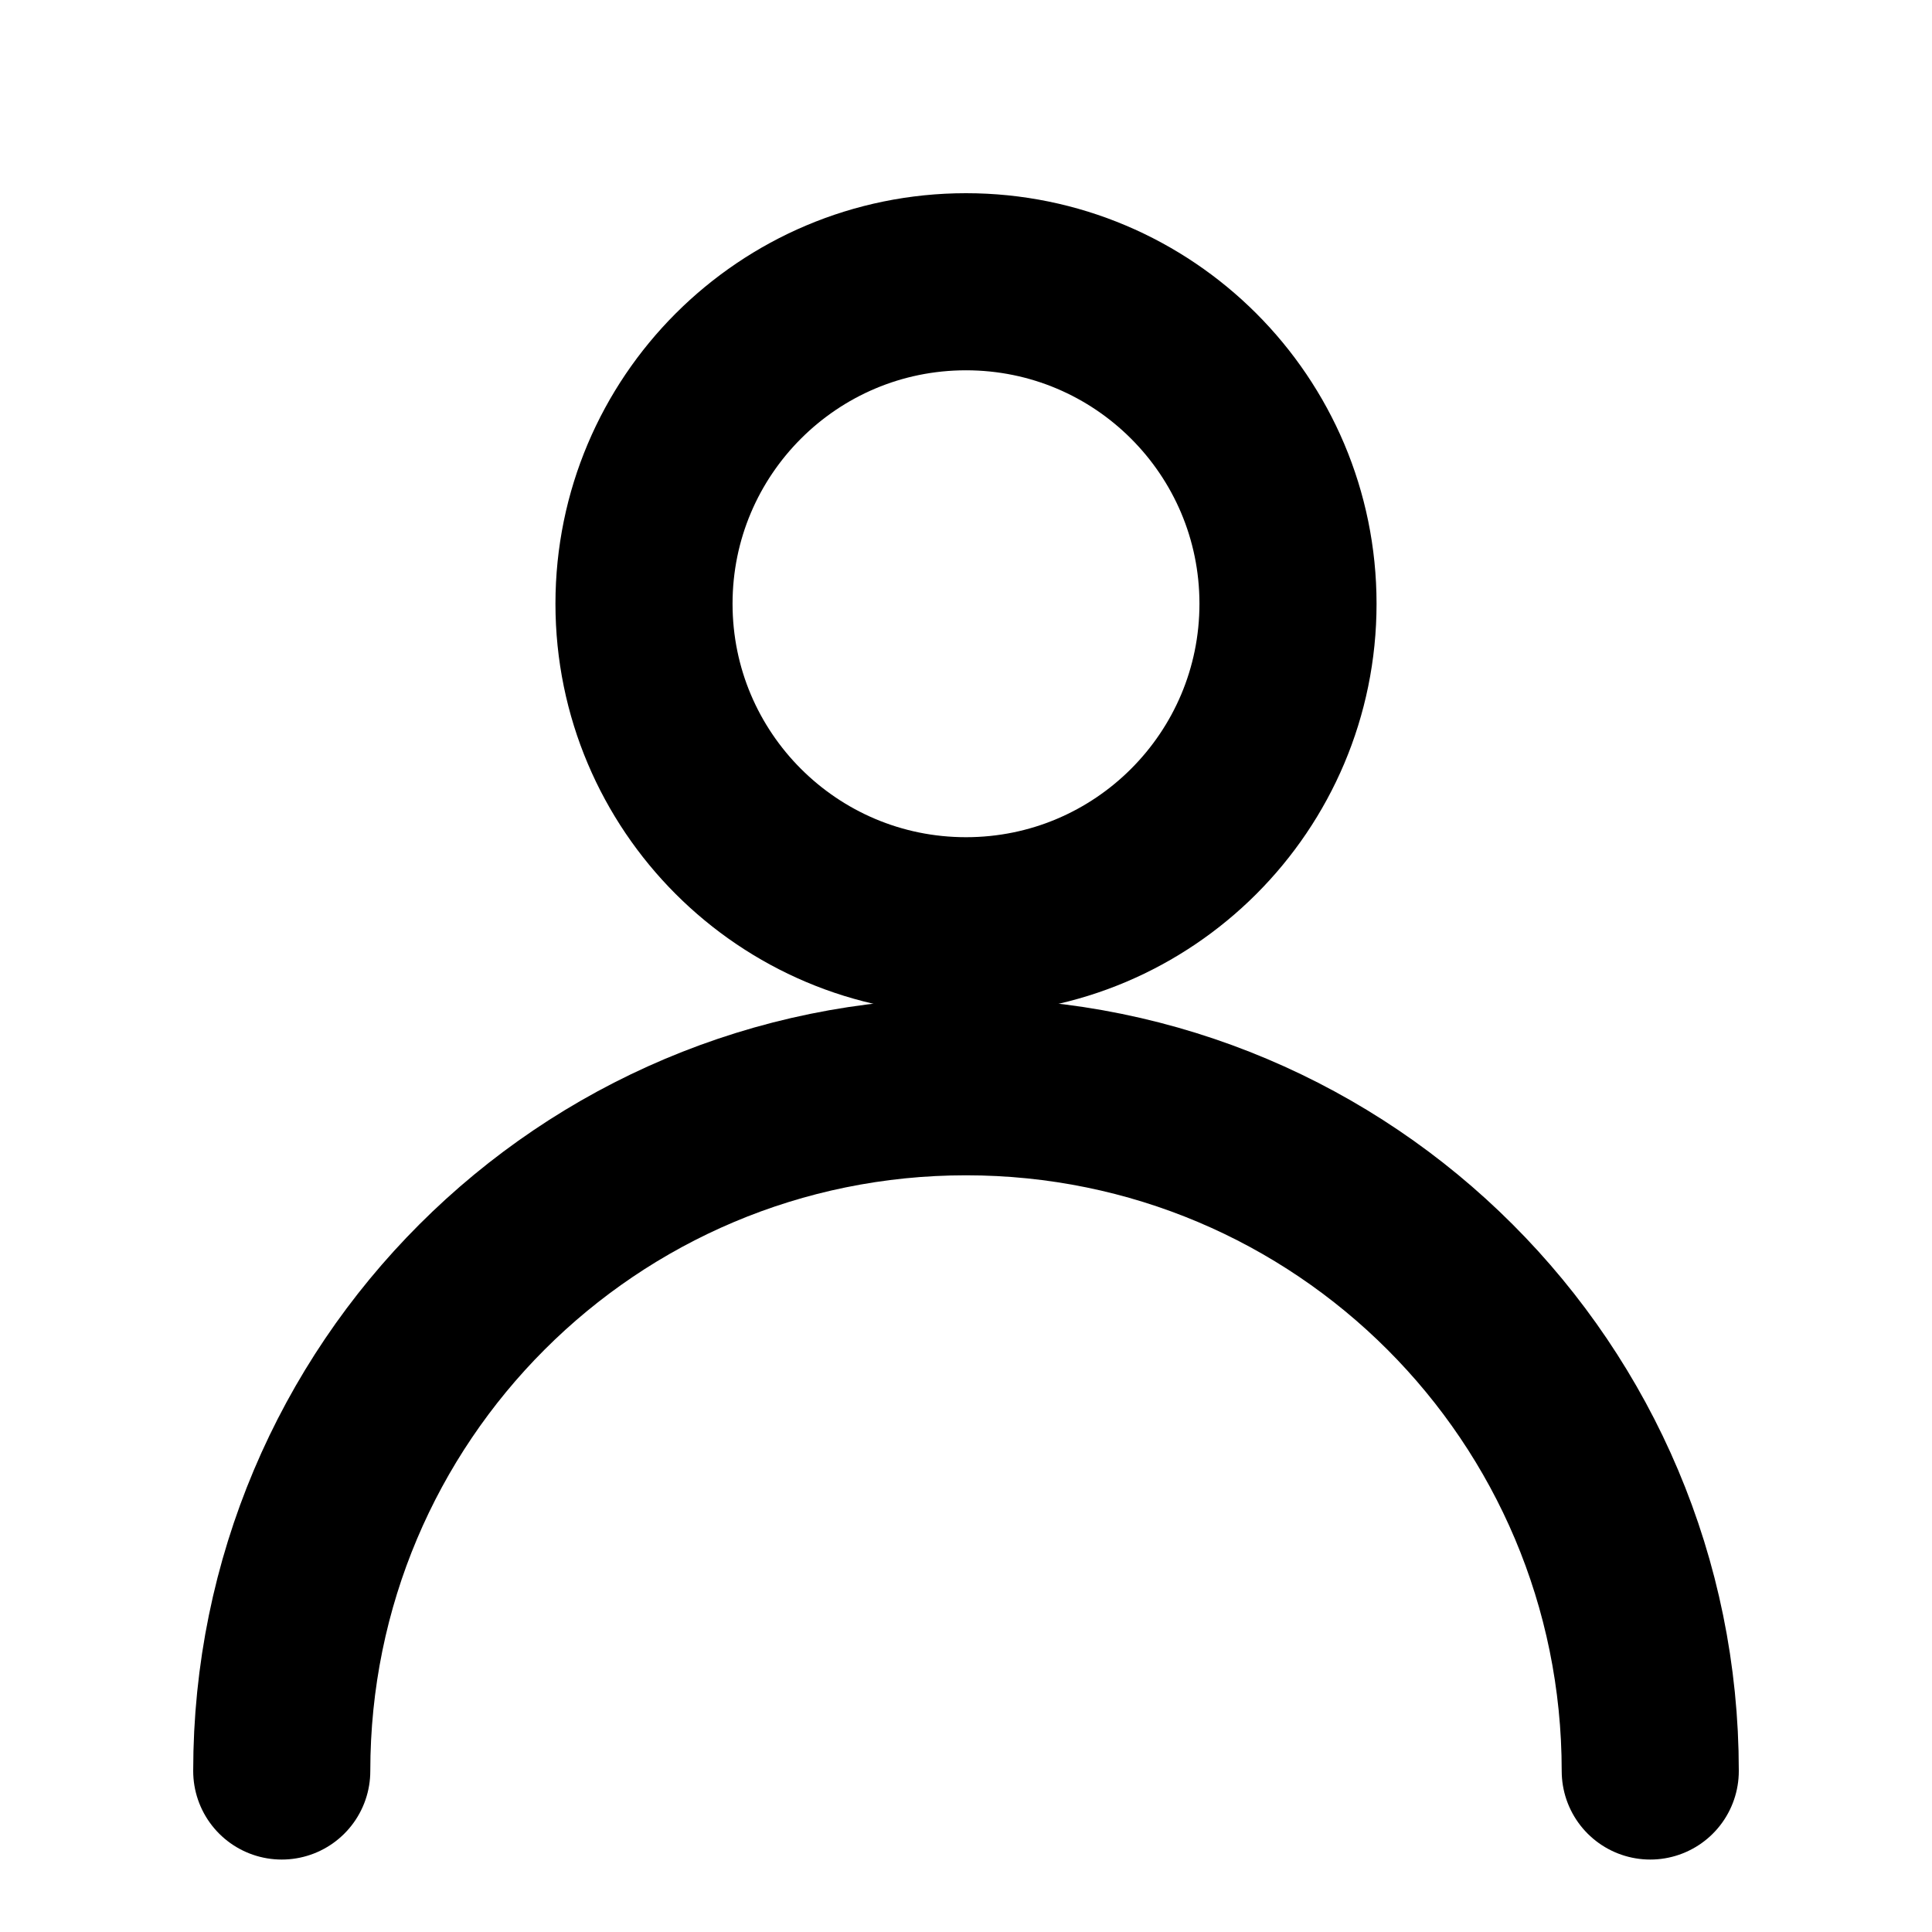
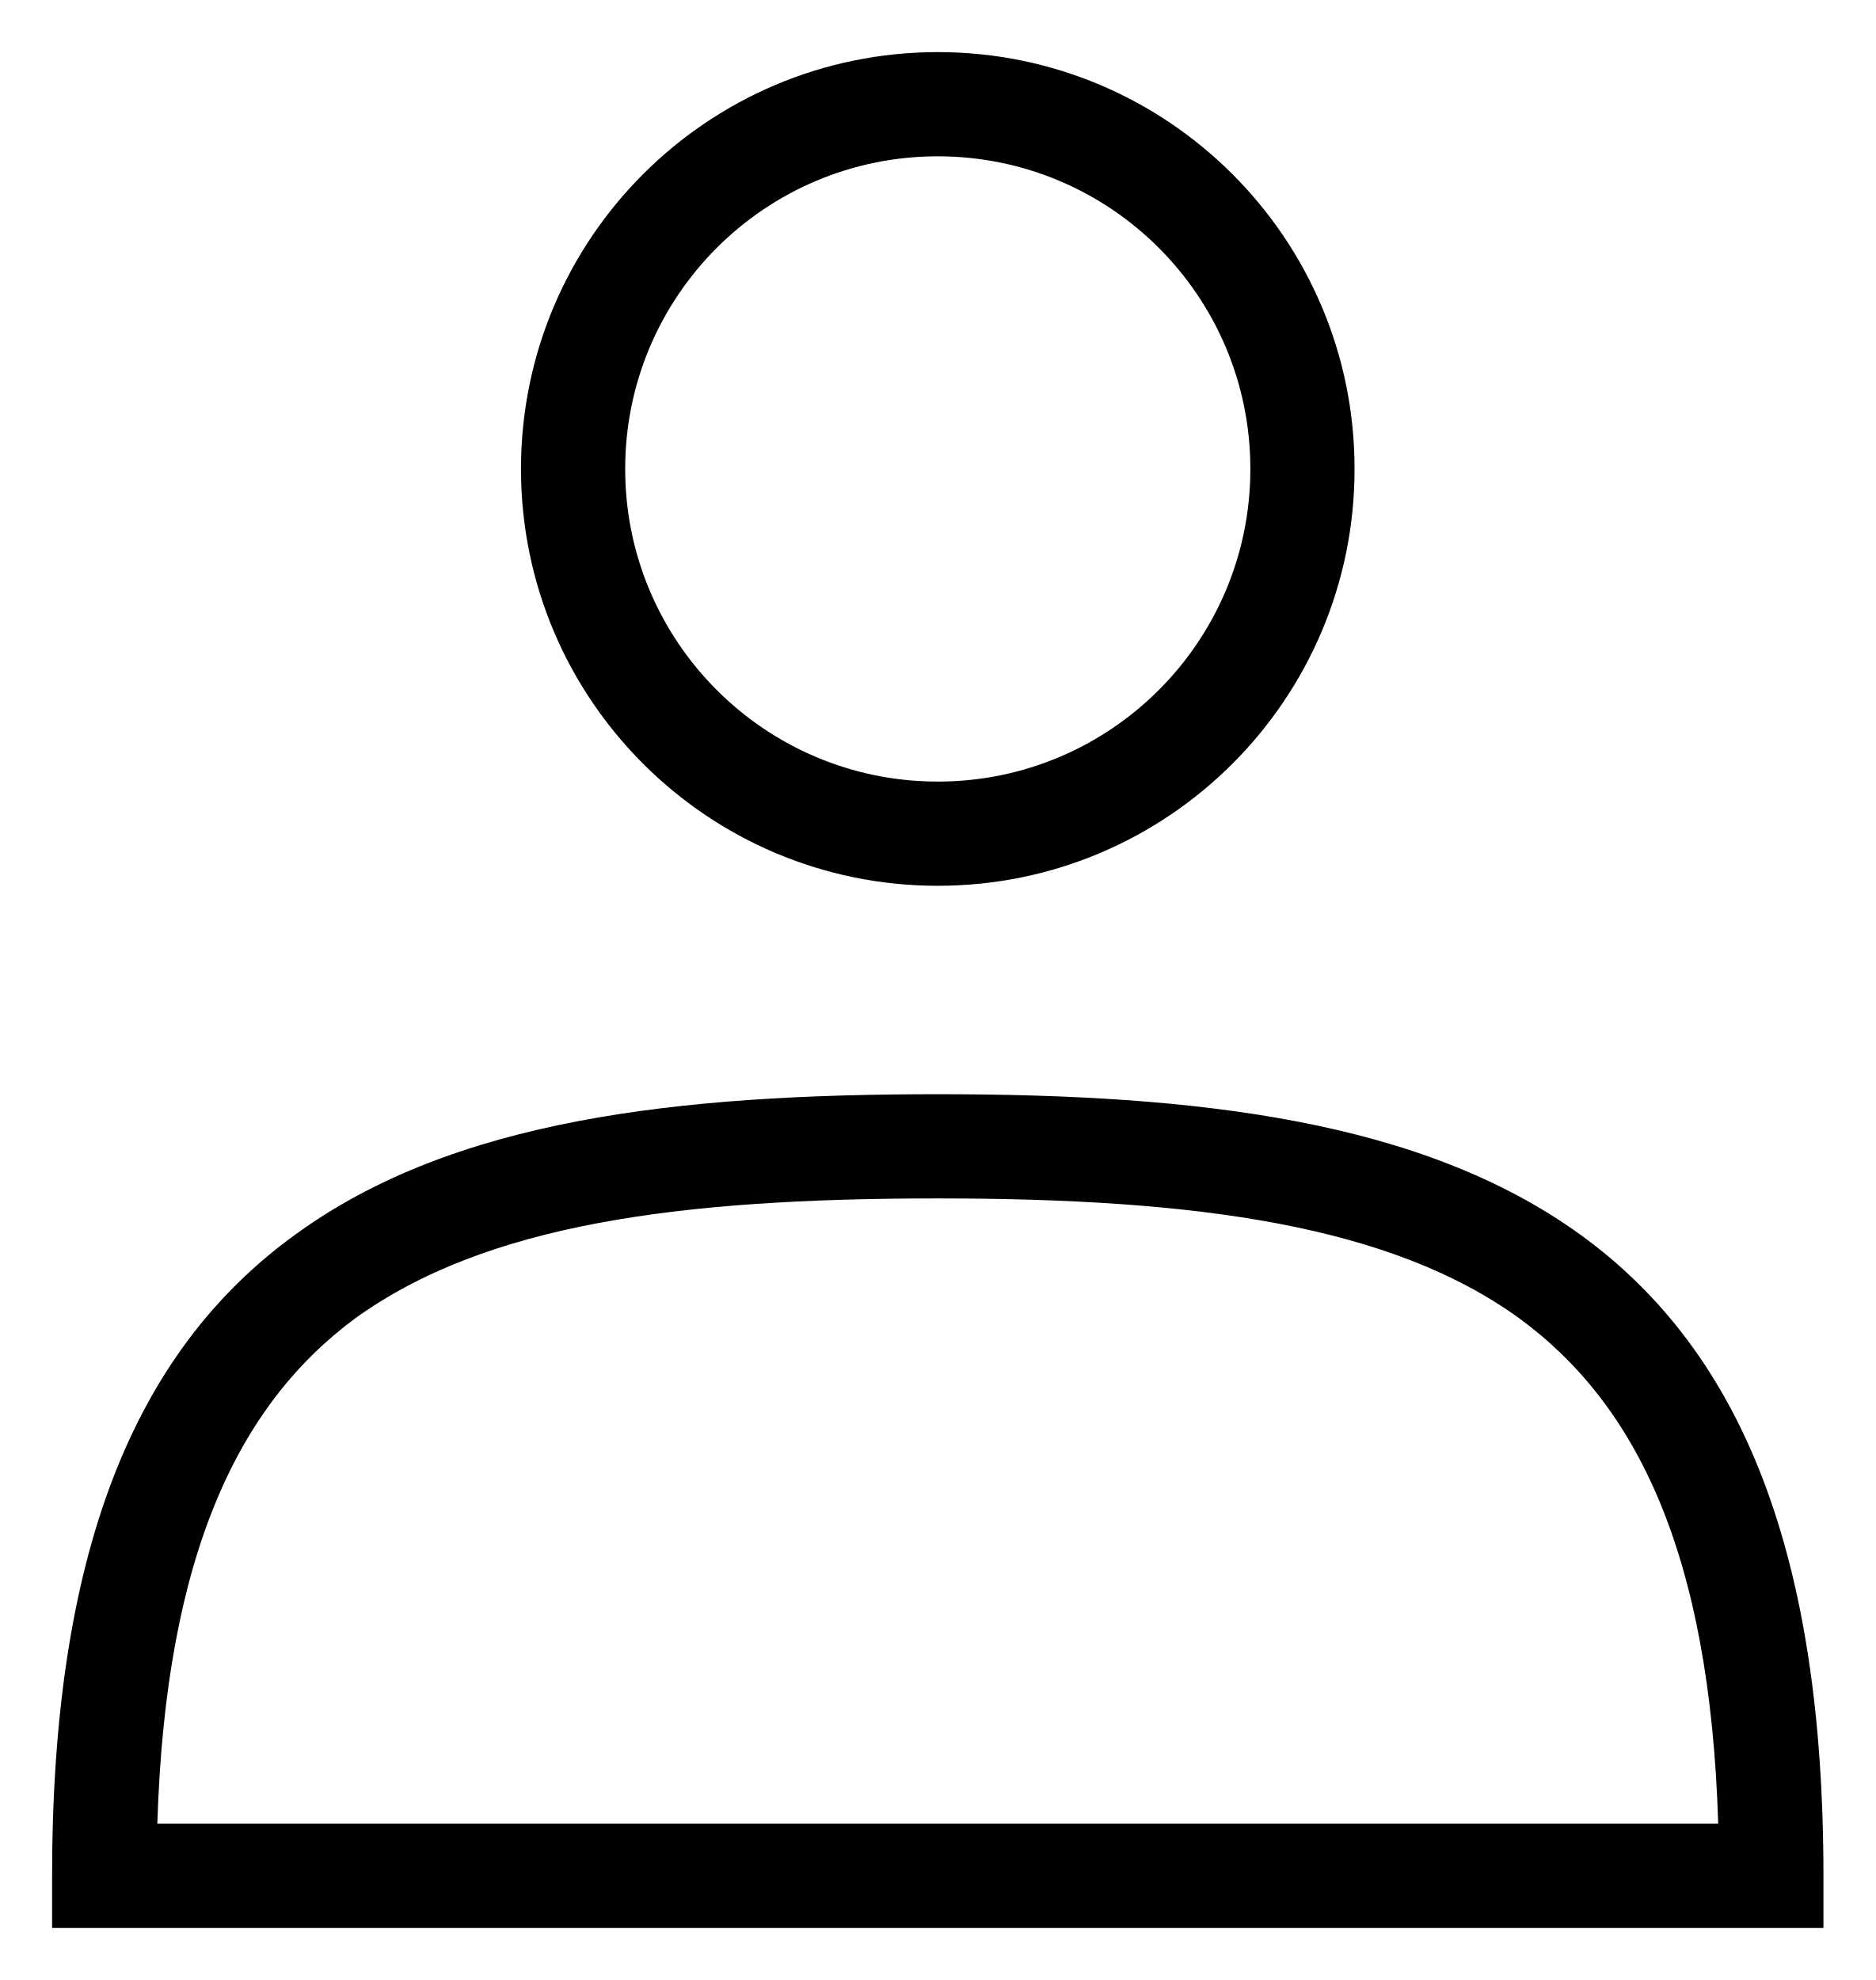
- <svg xmlns="http://www.w3.org/2000/svg" fill="none" class="icon icon-account" viewBox="0 0 24 24">
-   <circle cx="12" cy="7.5" r="4" stroke="currentColor" stroke-width="2.2" />
-   <path d="M3.5 22c0-4.7 3.8-8.5 8.5-8.5s8.5 3.8 8.5 8.5" stroke="currentColor" stroke-width="2.2" stroke-linecap="round" />
+ <svg xmlns="http://www.w3.org/2000/svg" fill="none" class="icon icon-account" viewBox="0 0 18 19">
+   <path fill="currentColor" fill-rule="evenodd" d="M6 4.5a3 3 0 1 1 6 0 3 3 0 0 1-6 0m3-4a4 4 0 1 0 0 8 4 4 0 0 0 0-8m5.58 12.15c1.12.82 1.83 2.24 1.91 4.85H1.51c.08-2.6.79-4.03 1.9-4.85C4.66 11.75 6.5 11.5 9 11.5s4.35.26 5.58 1.15M9 10.5c-2.5 0-4.65.24-6.17 1.35C1.27 12.98.5 14.93.5 18v.5h17V18c0-3.07-.77-5.02-2.33-6.15-1.52-1.1-3.67-1.35-6.17-1.35" clip-rule="evenodd" />
</svg>
